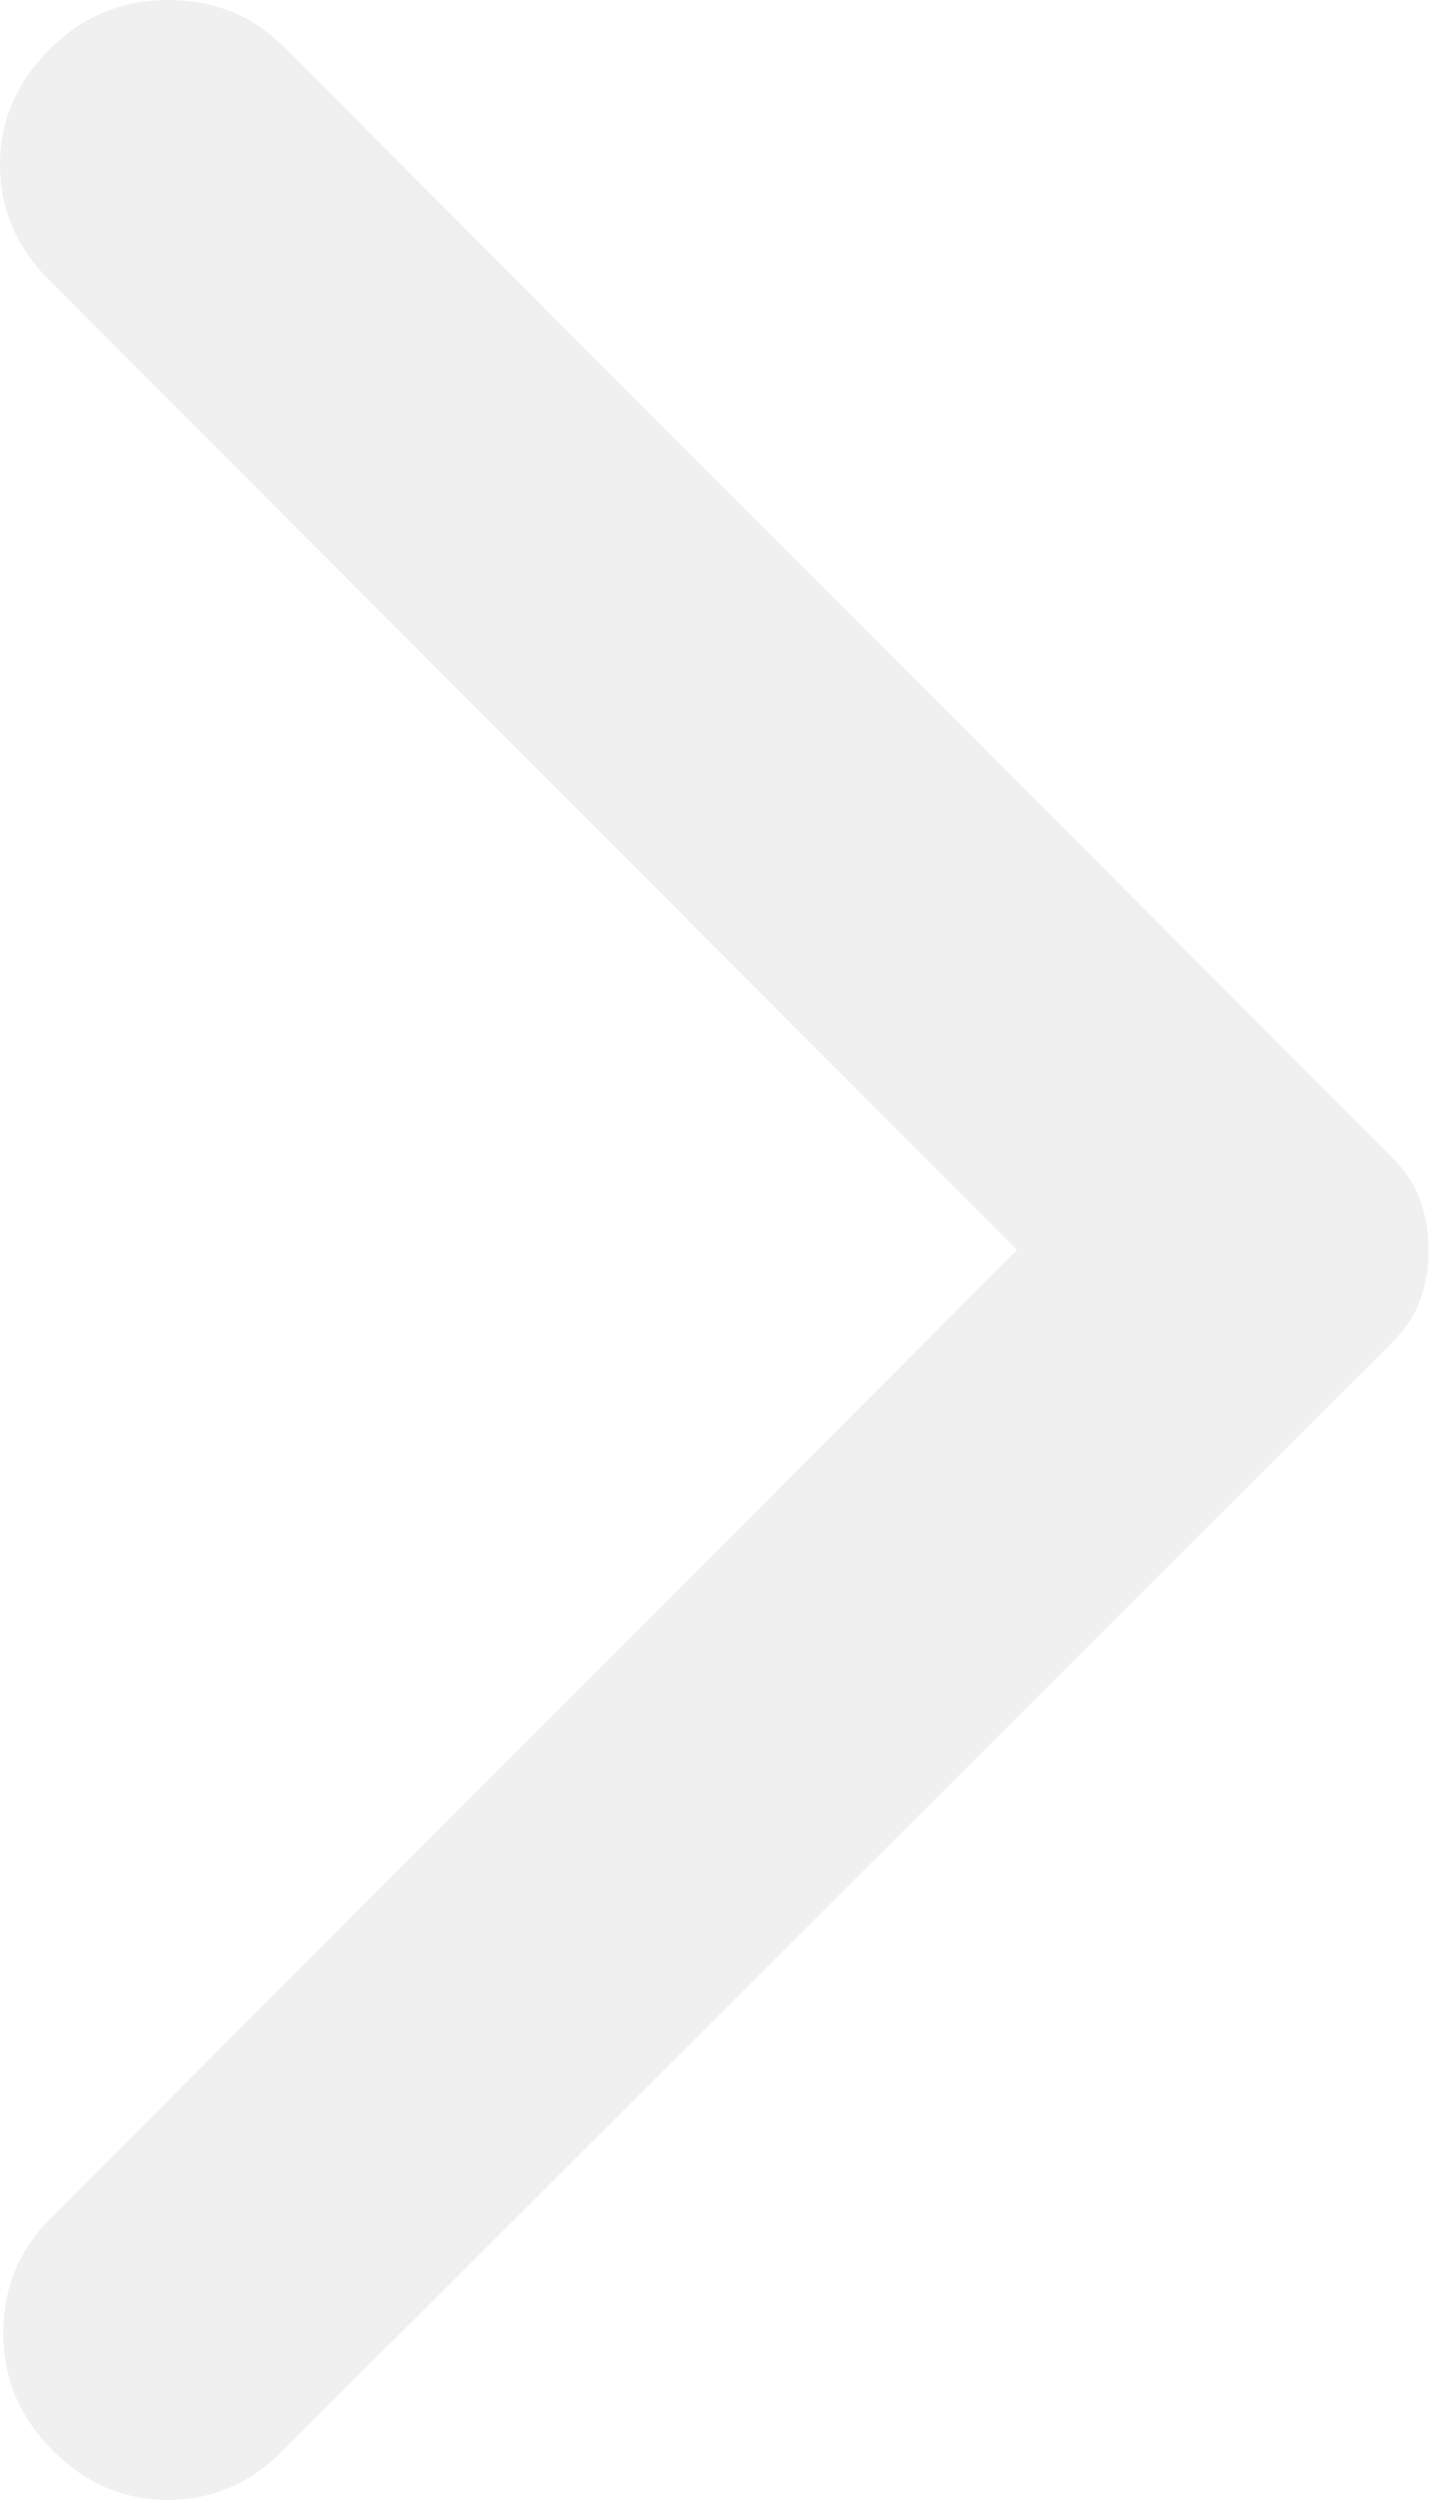
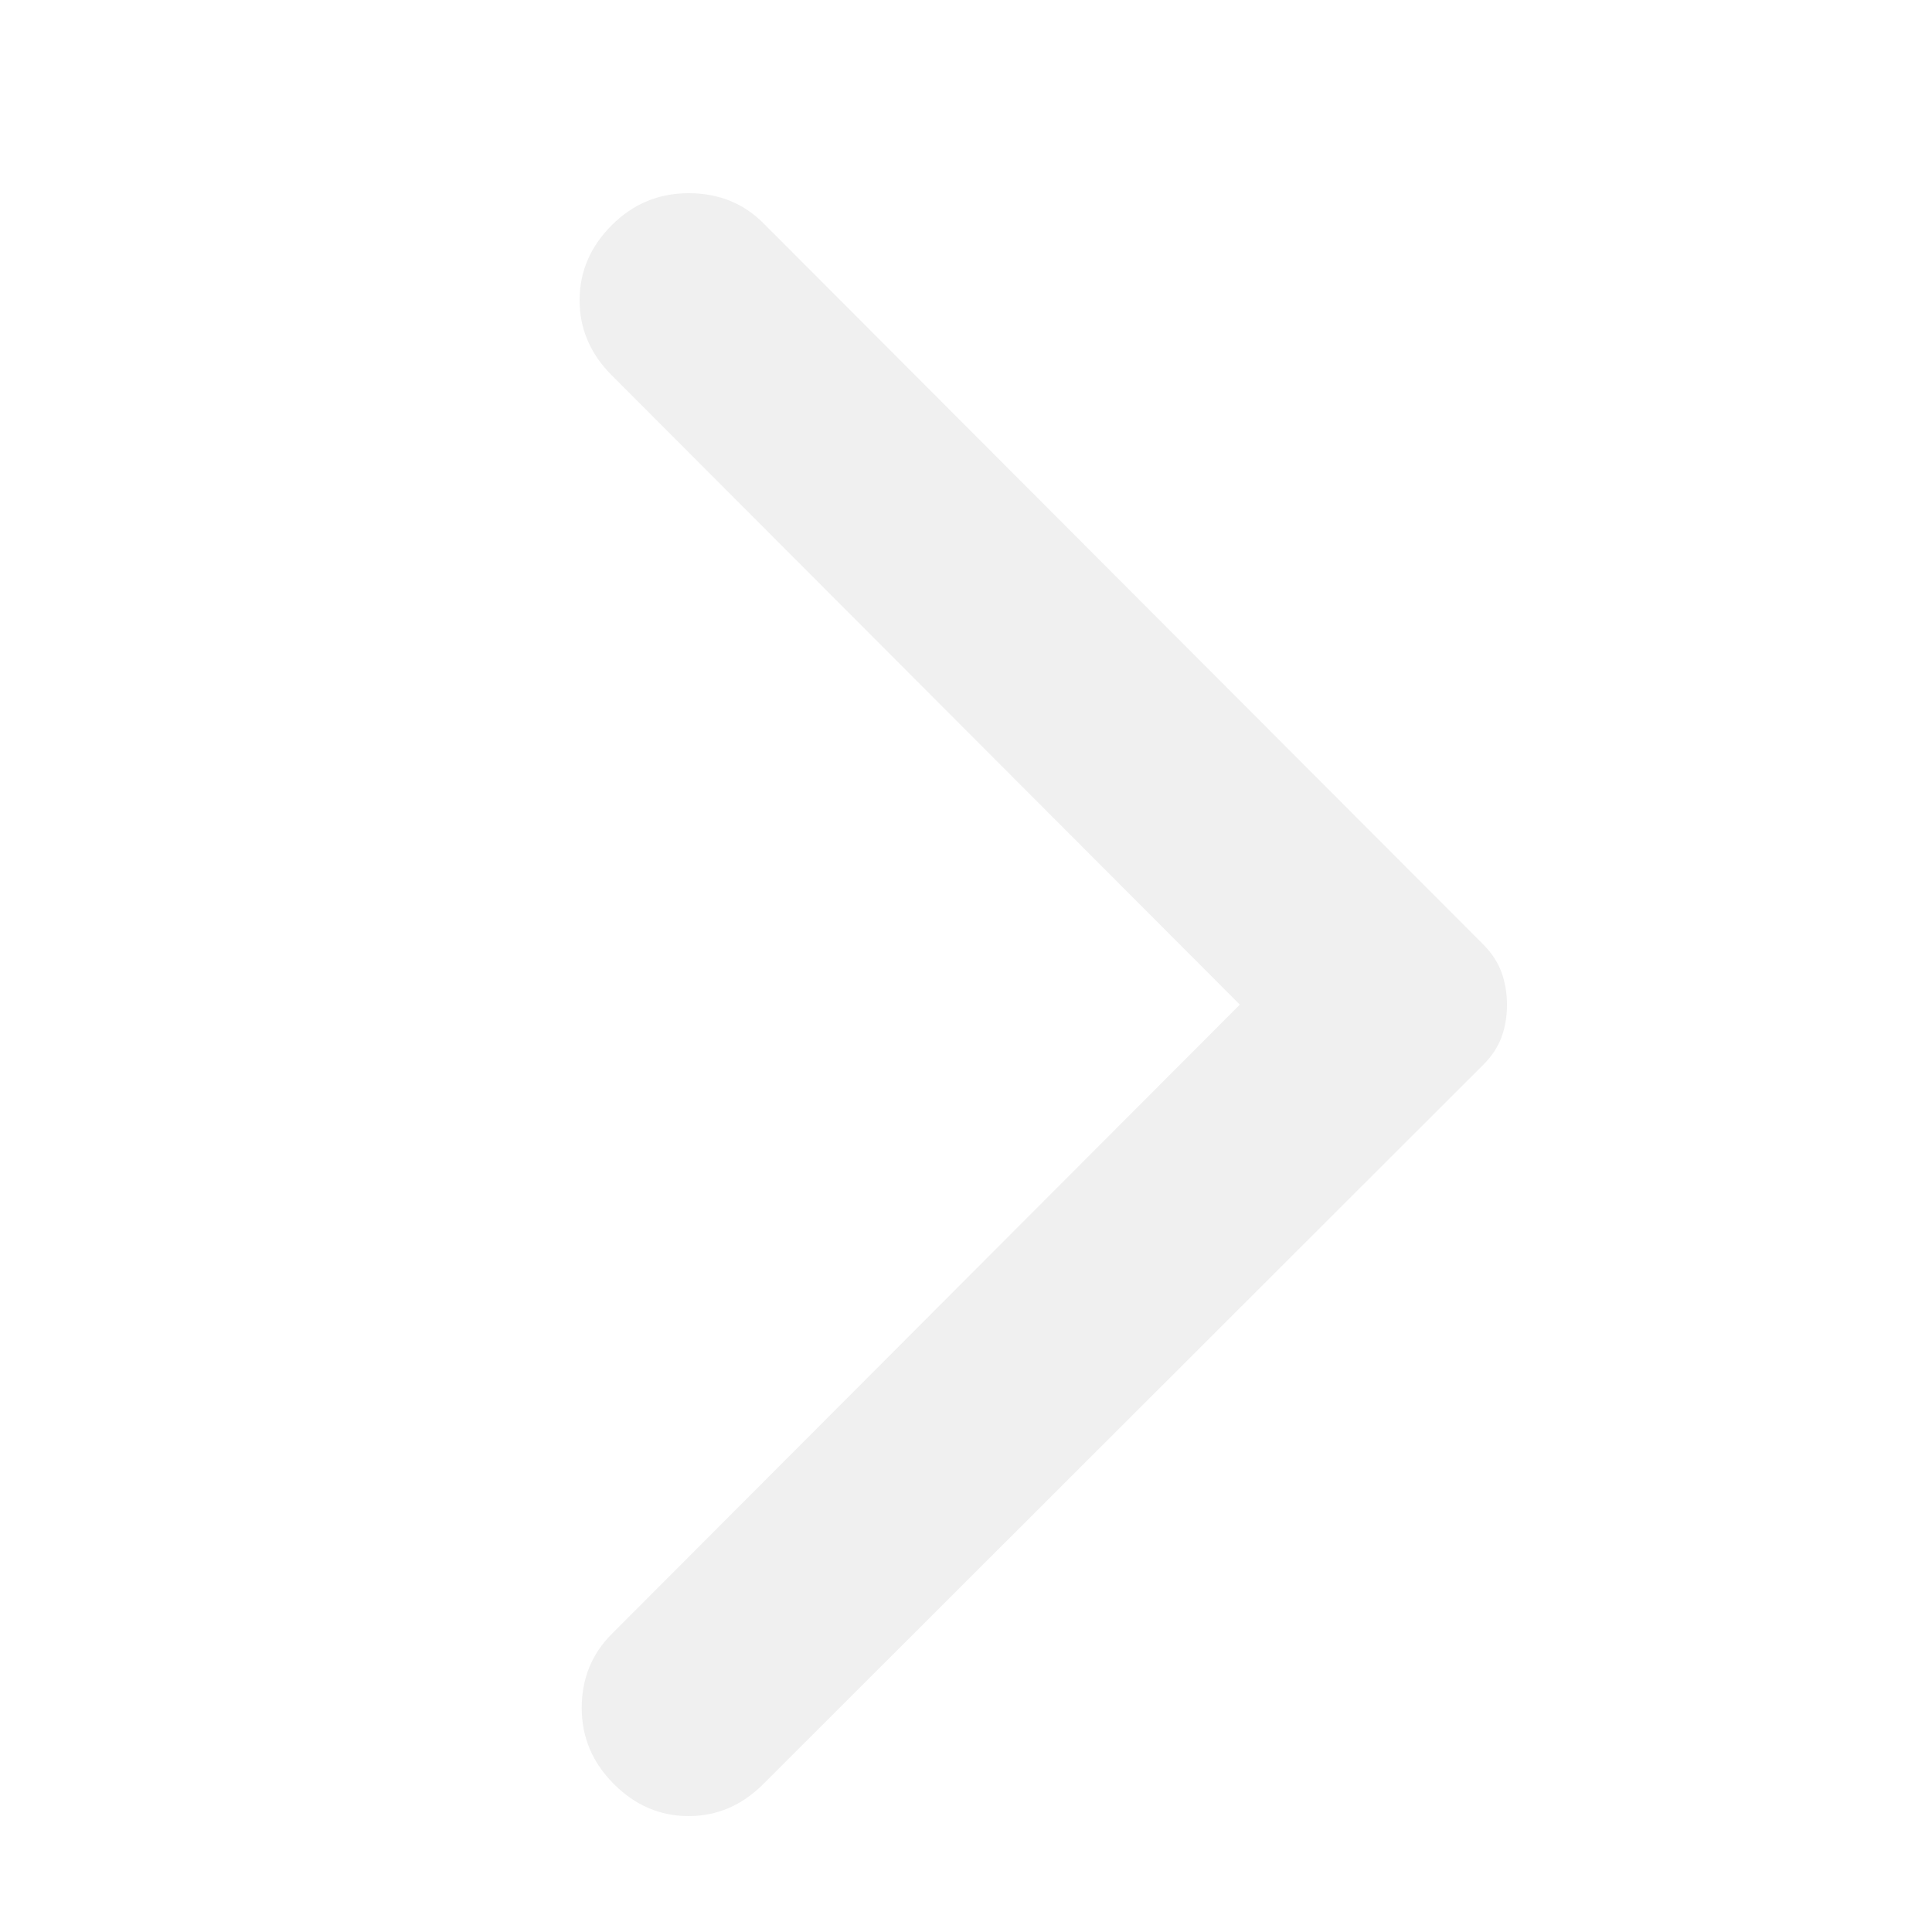
- <svg xmlns="http://www.w3.org/2000/svg" width="24" height="42" viewBox="0 0 24 42" fill="none">
+ <svg xmlns="http://www.w3.org/2000/svg" width="24" height="24" viewBox="-15 -5 50 50" fill="none">
  <path d="M4.756 41.169L23.392 22.551C23.613 22.33 23.77 22.09 23.863 21.831C23.956 21.573 24.001 21.296 24 21C24 20.704 23.953 20.427 23.861 20.169C23.768 19.91 23.611 19.67 23.392 19.448L4.756 0.776C4.24 0.259 3.594 0 2.82 0C2.046 0 1.382 0.277 0.829 0.831C0.276 1.385 -6.21268e-07 2.032 -6.21268e-07 2.77C-6.21268e-07 3.509 0.276 4.156 0.829 4.71L17.087 21L0.829 37.29C0.313 37.807 0.055 38.445 0.055 39.203C0.055 39.961 0.332 40.616 0.885 41.169C1.438 41.723 2.083 42 2.82 42C3.558 42 4.203 41.723 4.756 41.169Z" fill="#F0F0F0" />
</svg>
